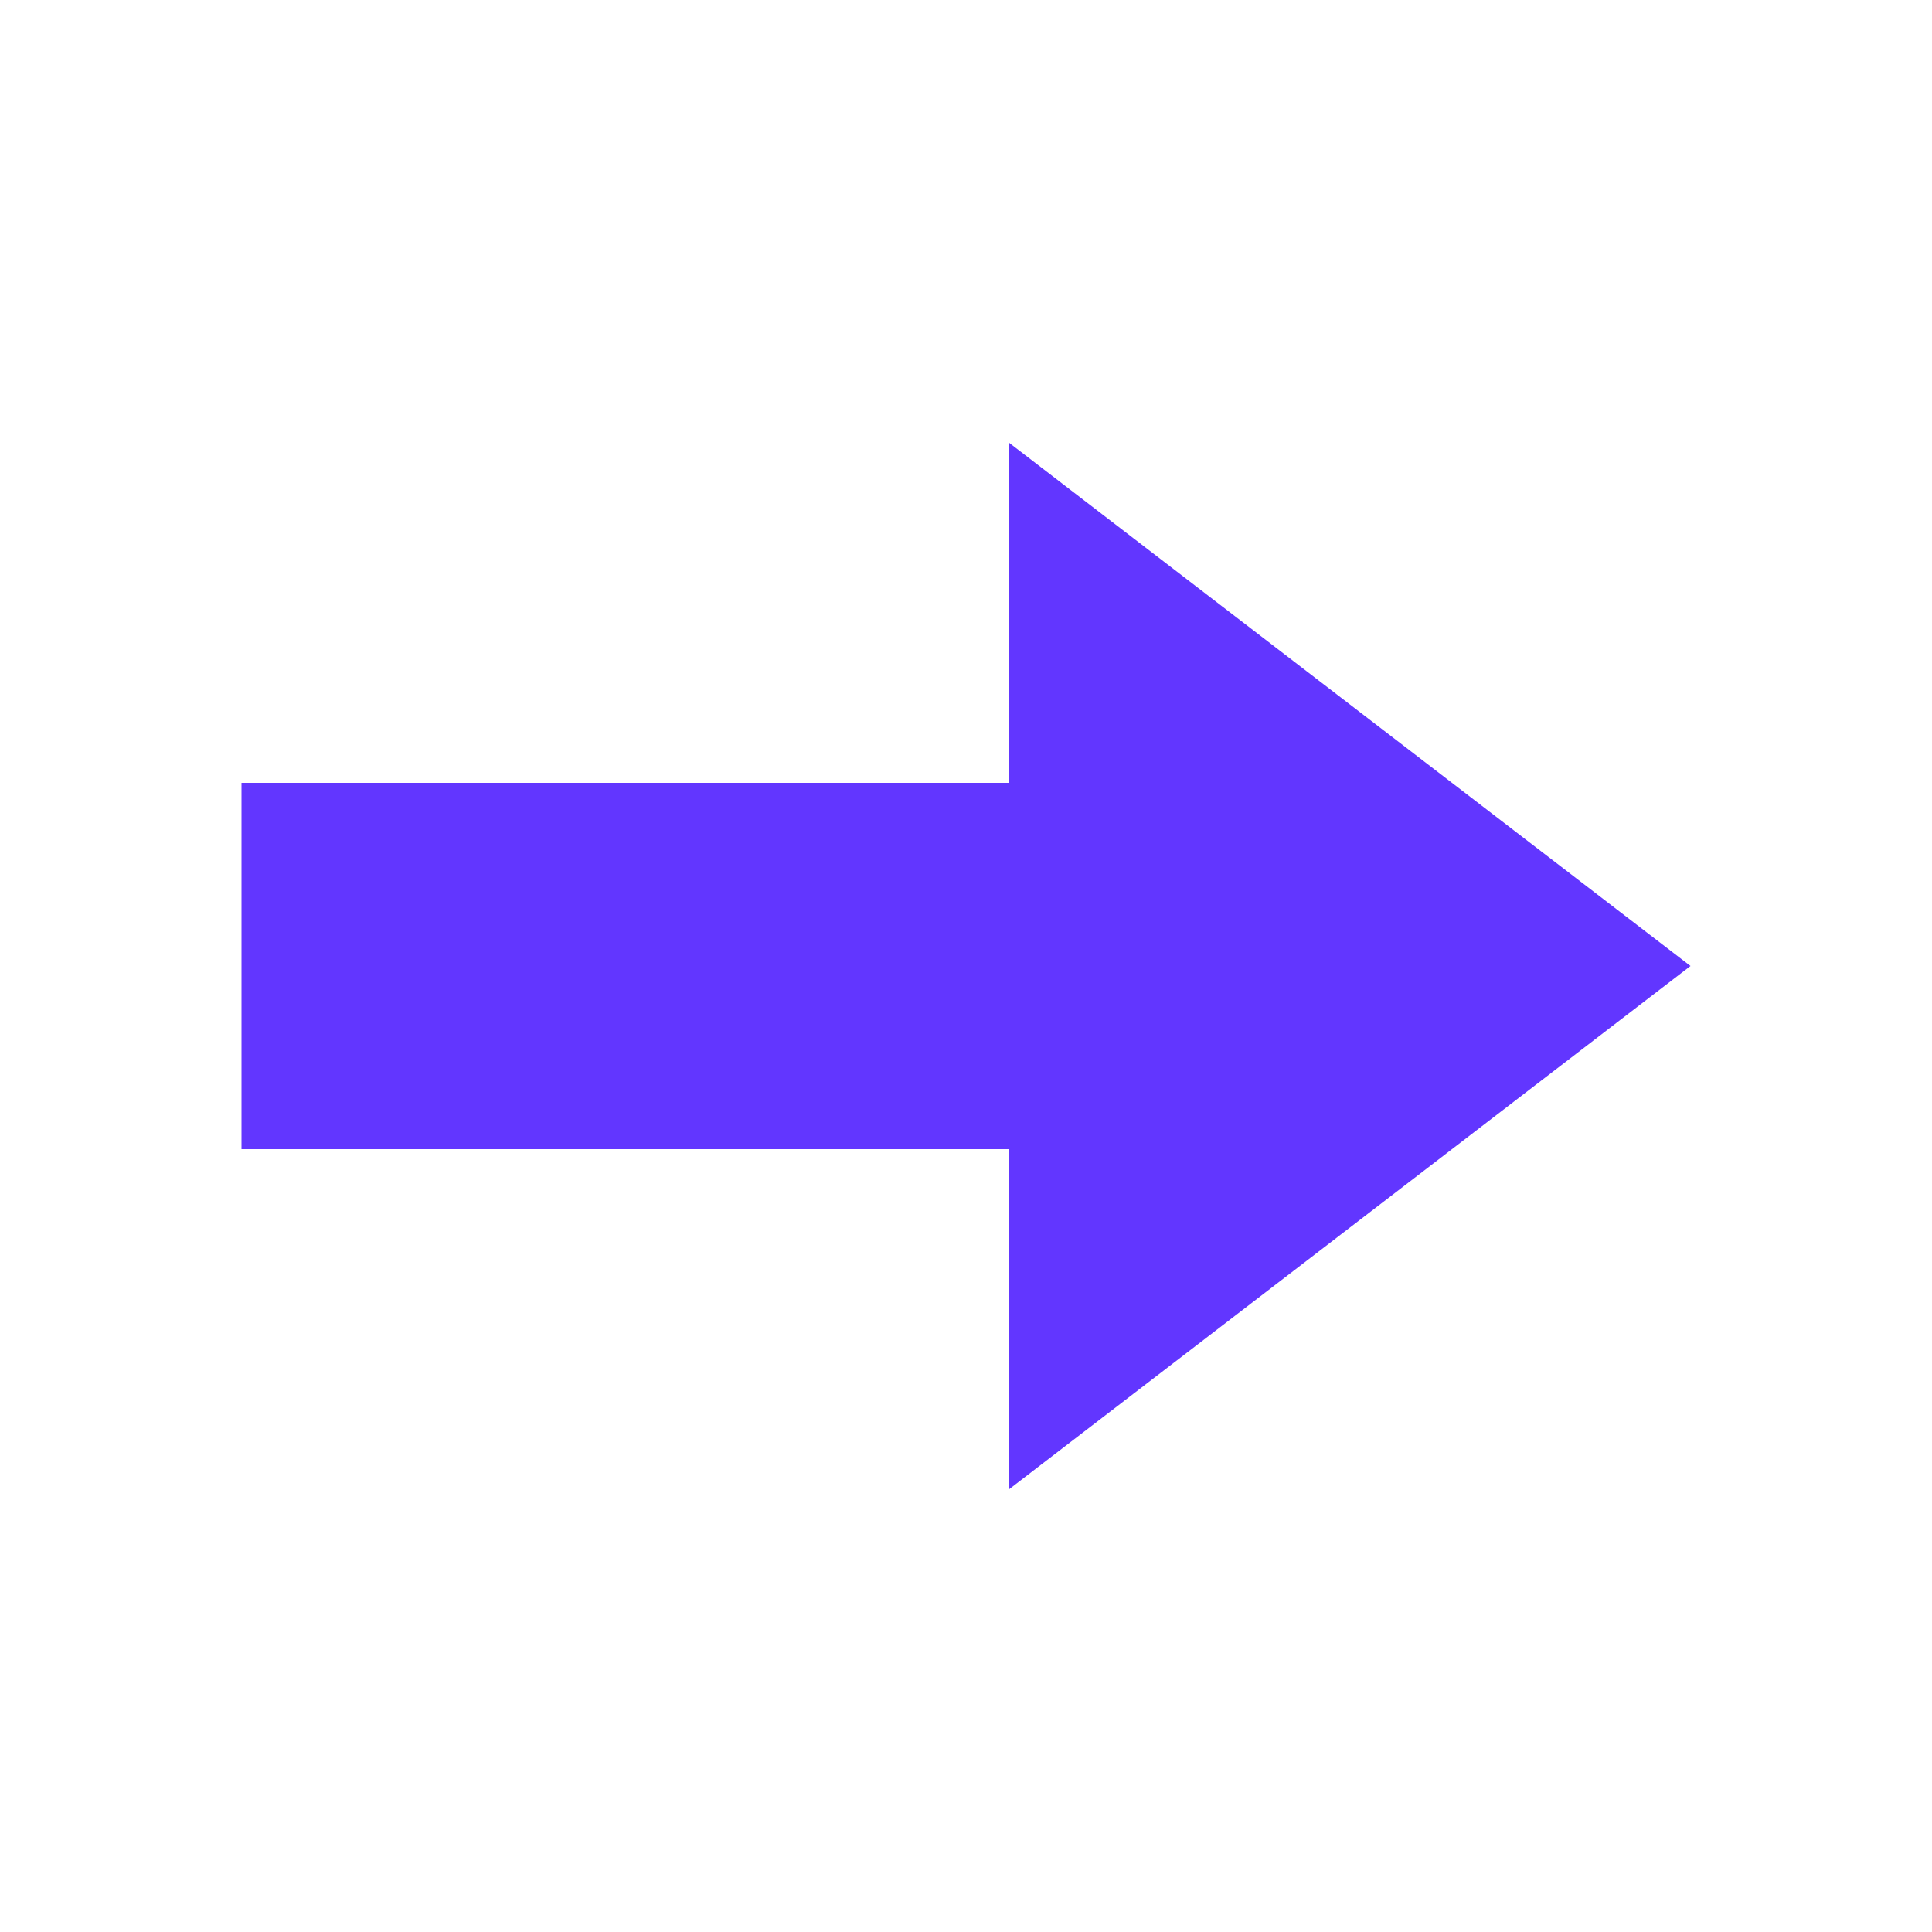
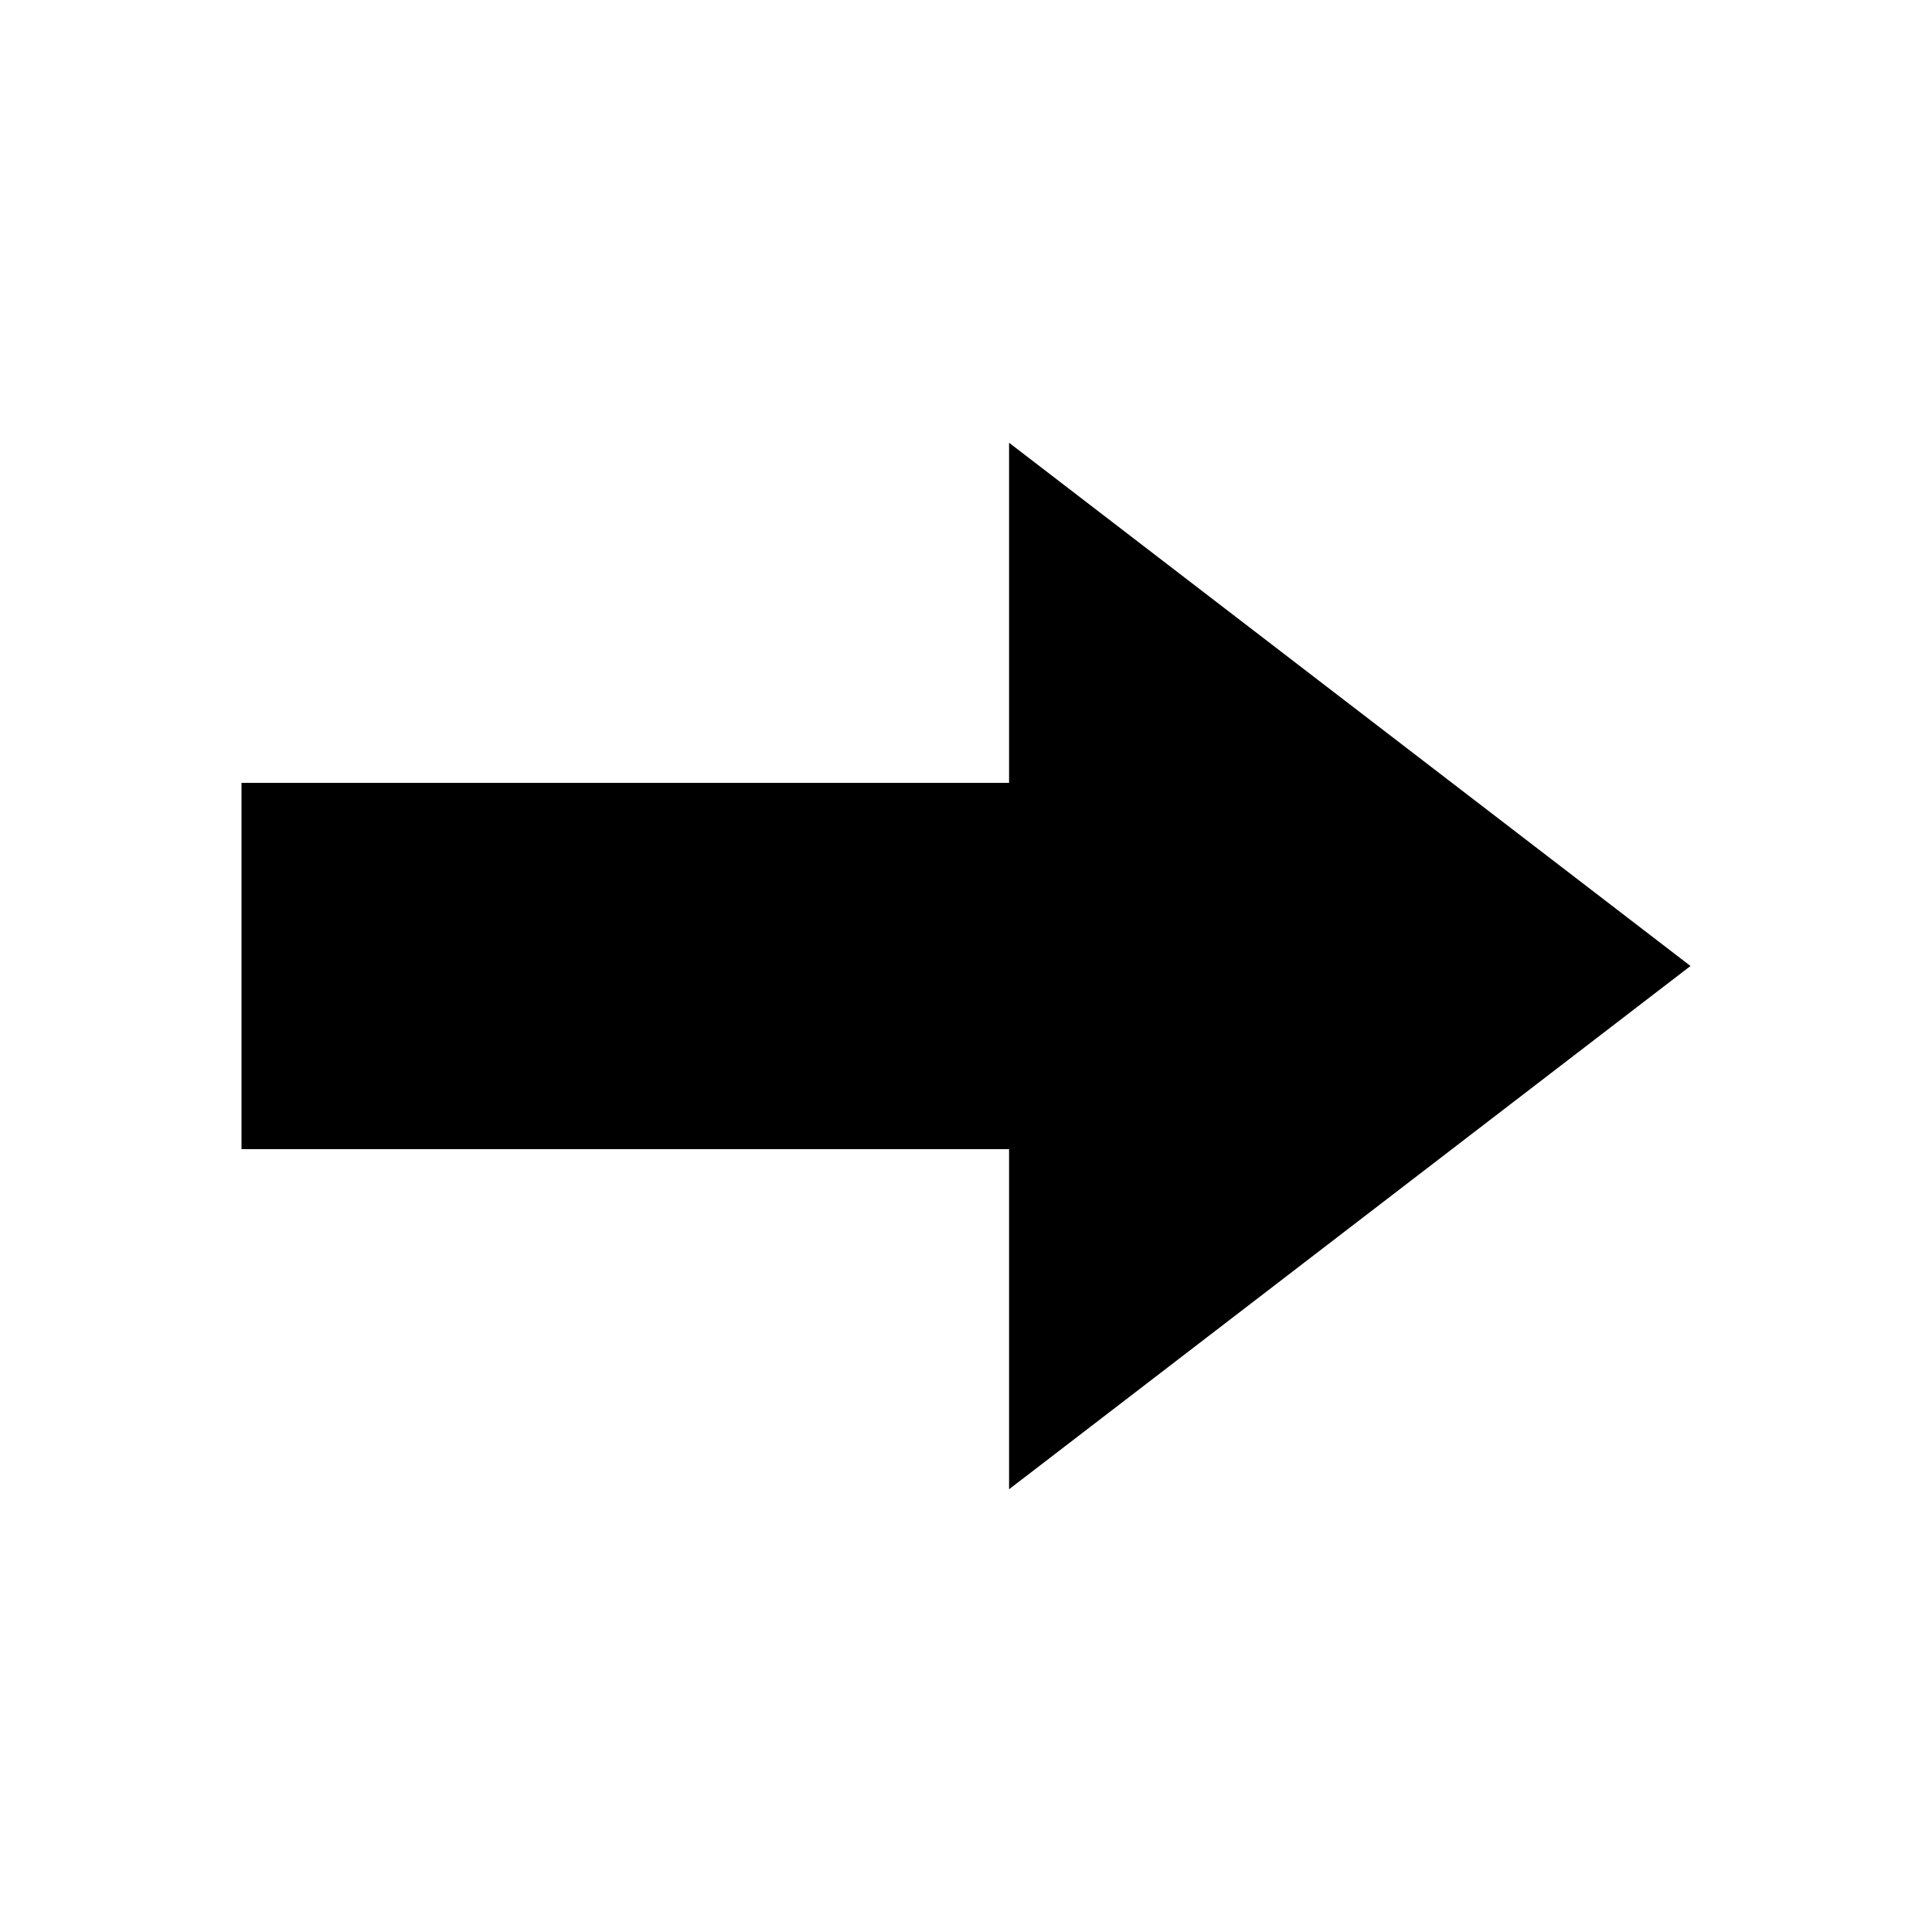
<svg xmlns="http://www.w3.org/2000/svg" viewBox="0 0 24 24" fill-rule="evenodd" clip-rule="evenodd" stroke-linejoin="round" stroke-miterlimit="2">
-   <path d="M3 14.275v-4.55h9.535V5.5L21 12l-8.465 6.5v-4.225H3z" fill="#6236ff" />
+   <path d="M3 14.275v-4.55h9.535V5.5L21 12l-8.465 6.5v-4.225H3z" />
</svg>
